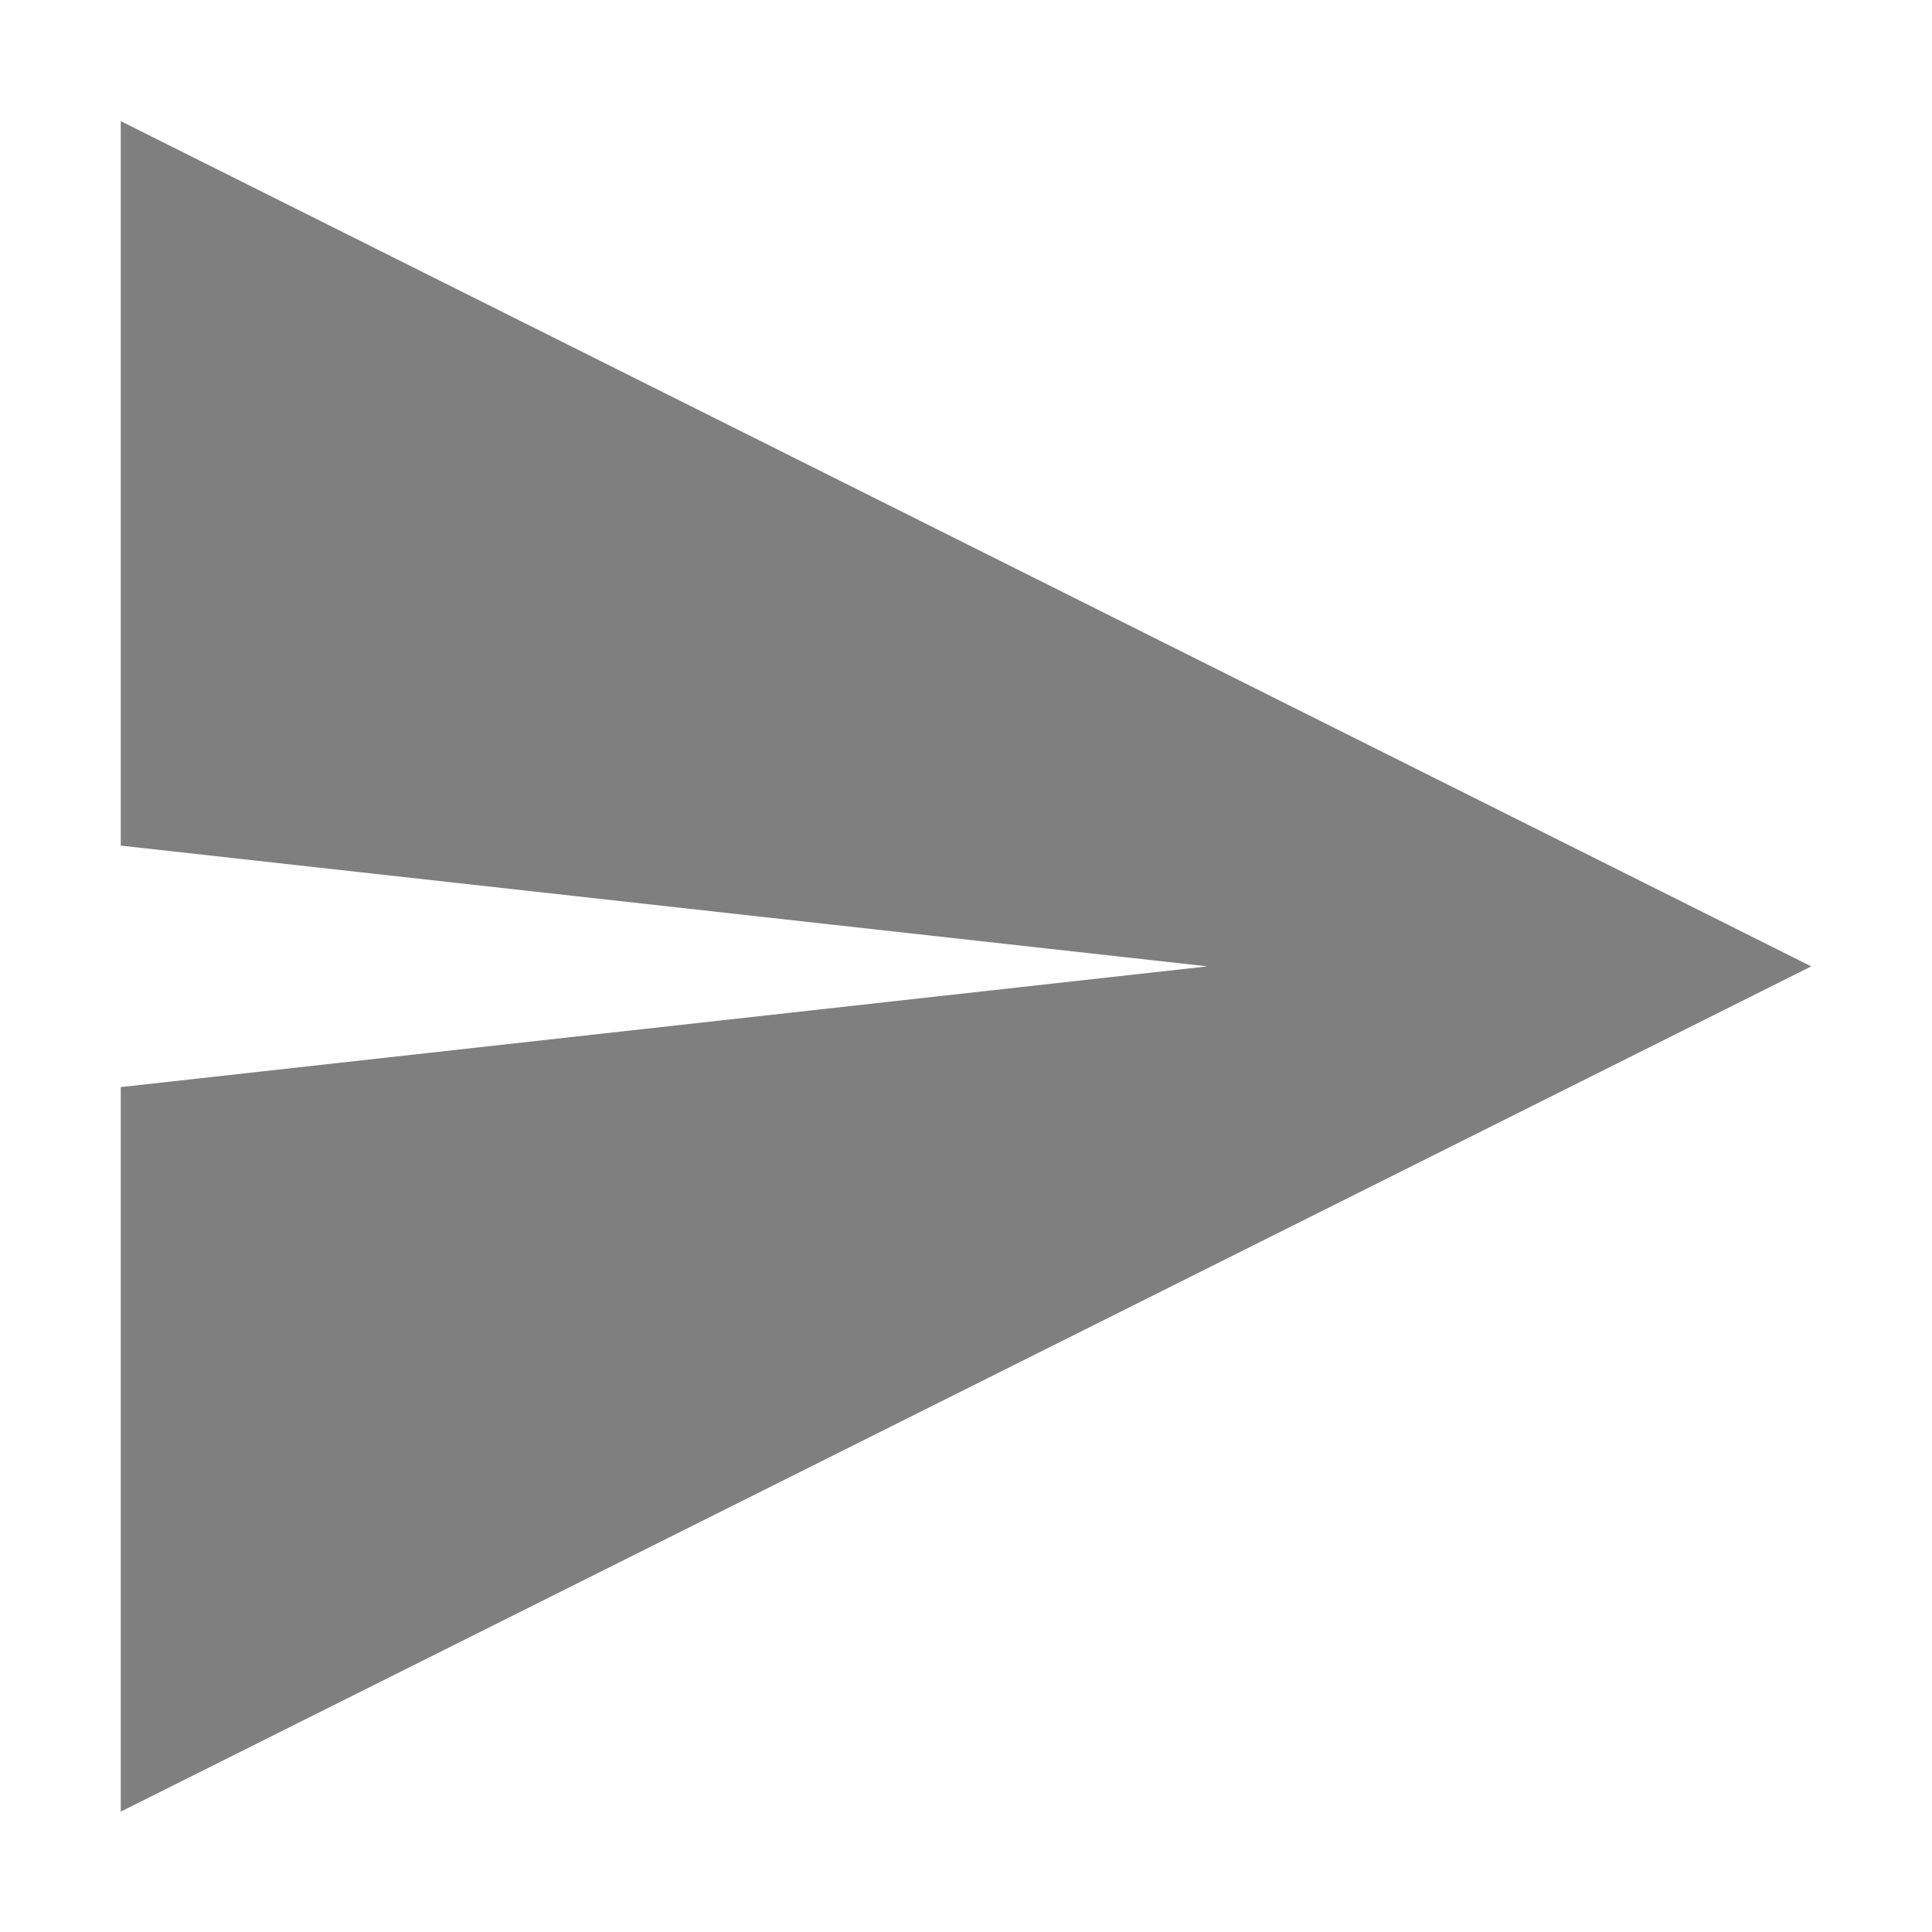
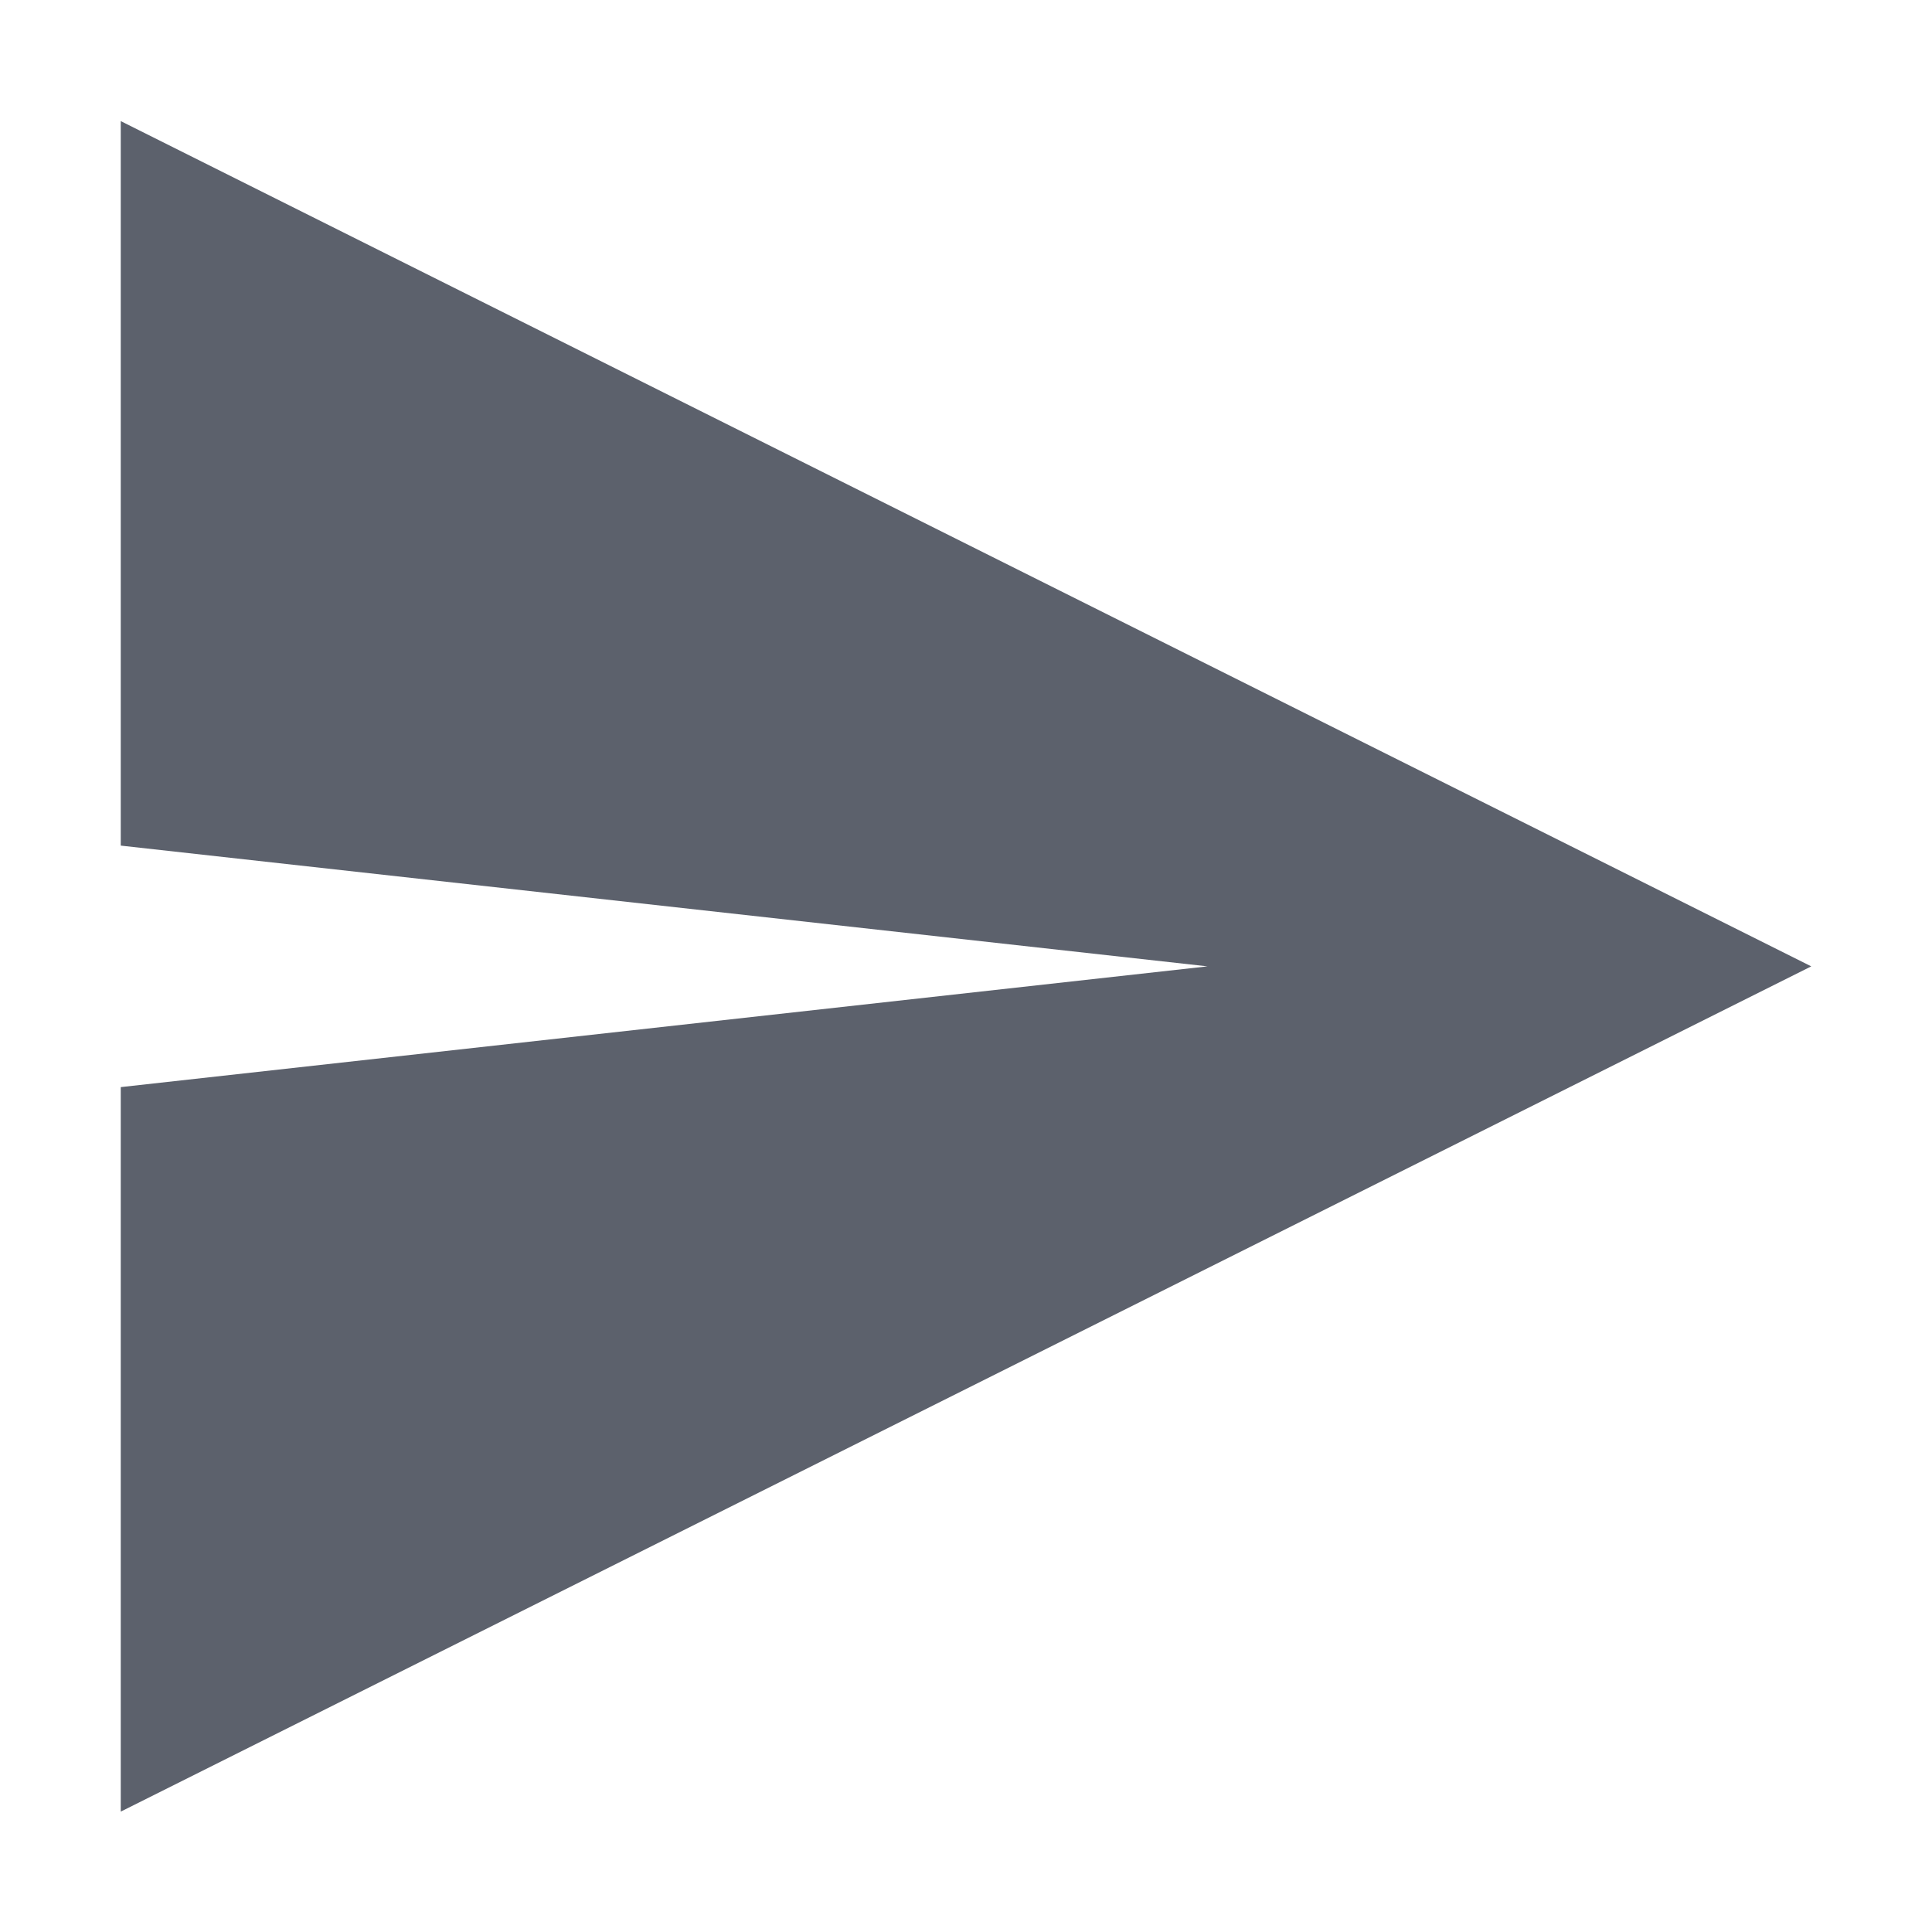
<svg xmlns="http://www.w3.org/2000/svg" id="svg7384" style="enable-background:new" height="16" width="16" version="1.1">
  <defs id="defs9" />
-   <g id="layer12" transform="translate(-465 39.003)">
-     <path id="path6581" opacity=".5" d="m466-38v6l9 1-9 1v6l14-7z" />
-   </g>
+   <path style="opacity:1;fill:#5c616c;fill-opacity:1" d="m 1,1.003 v 6 l 9,1 -9,1 v 6 l 14,-7 z" id="path6581" />
</svg>
